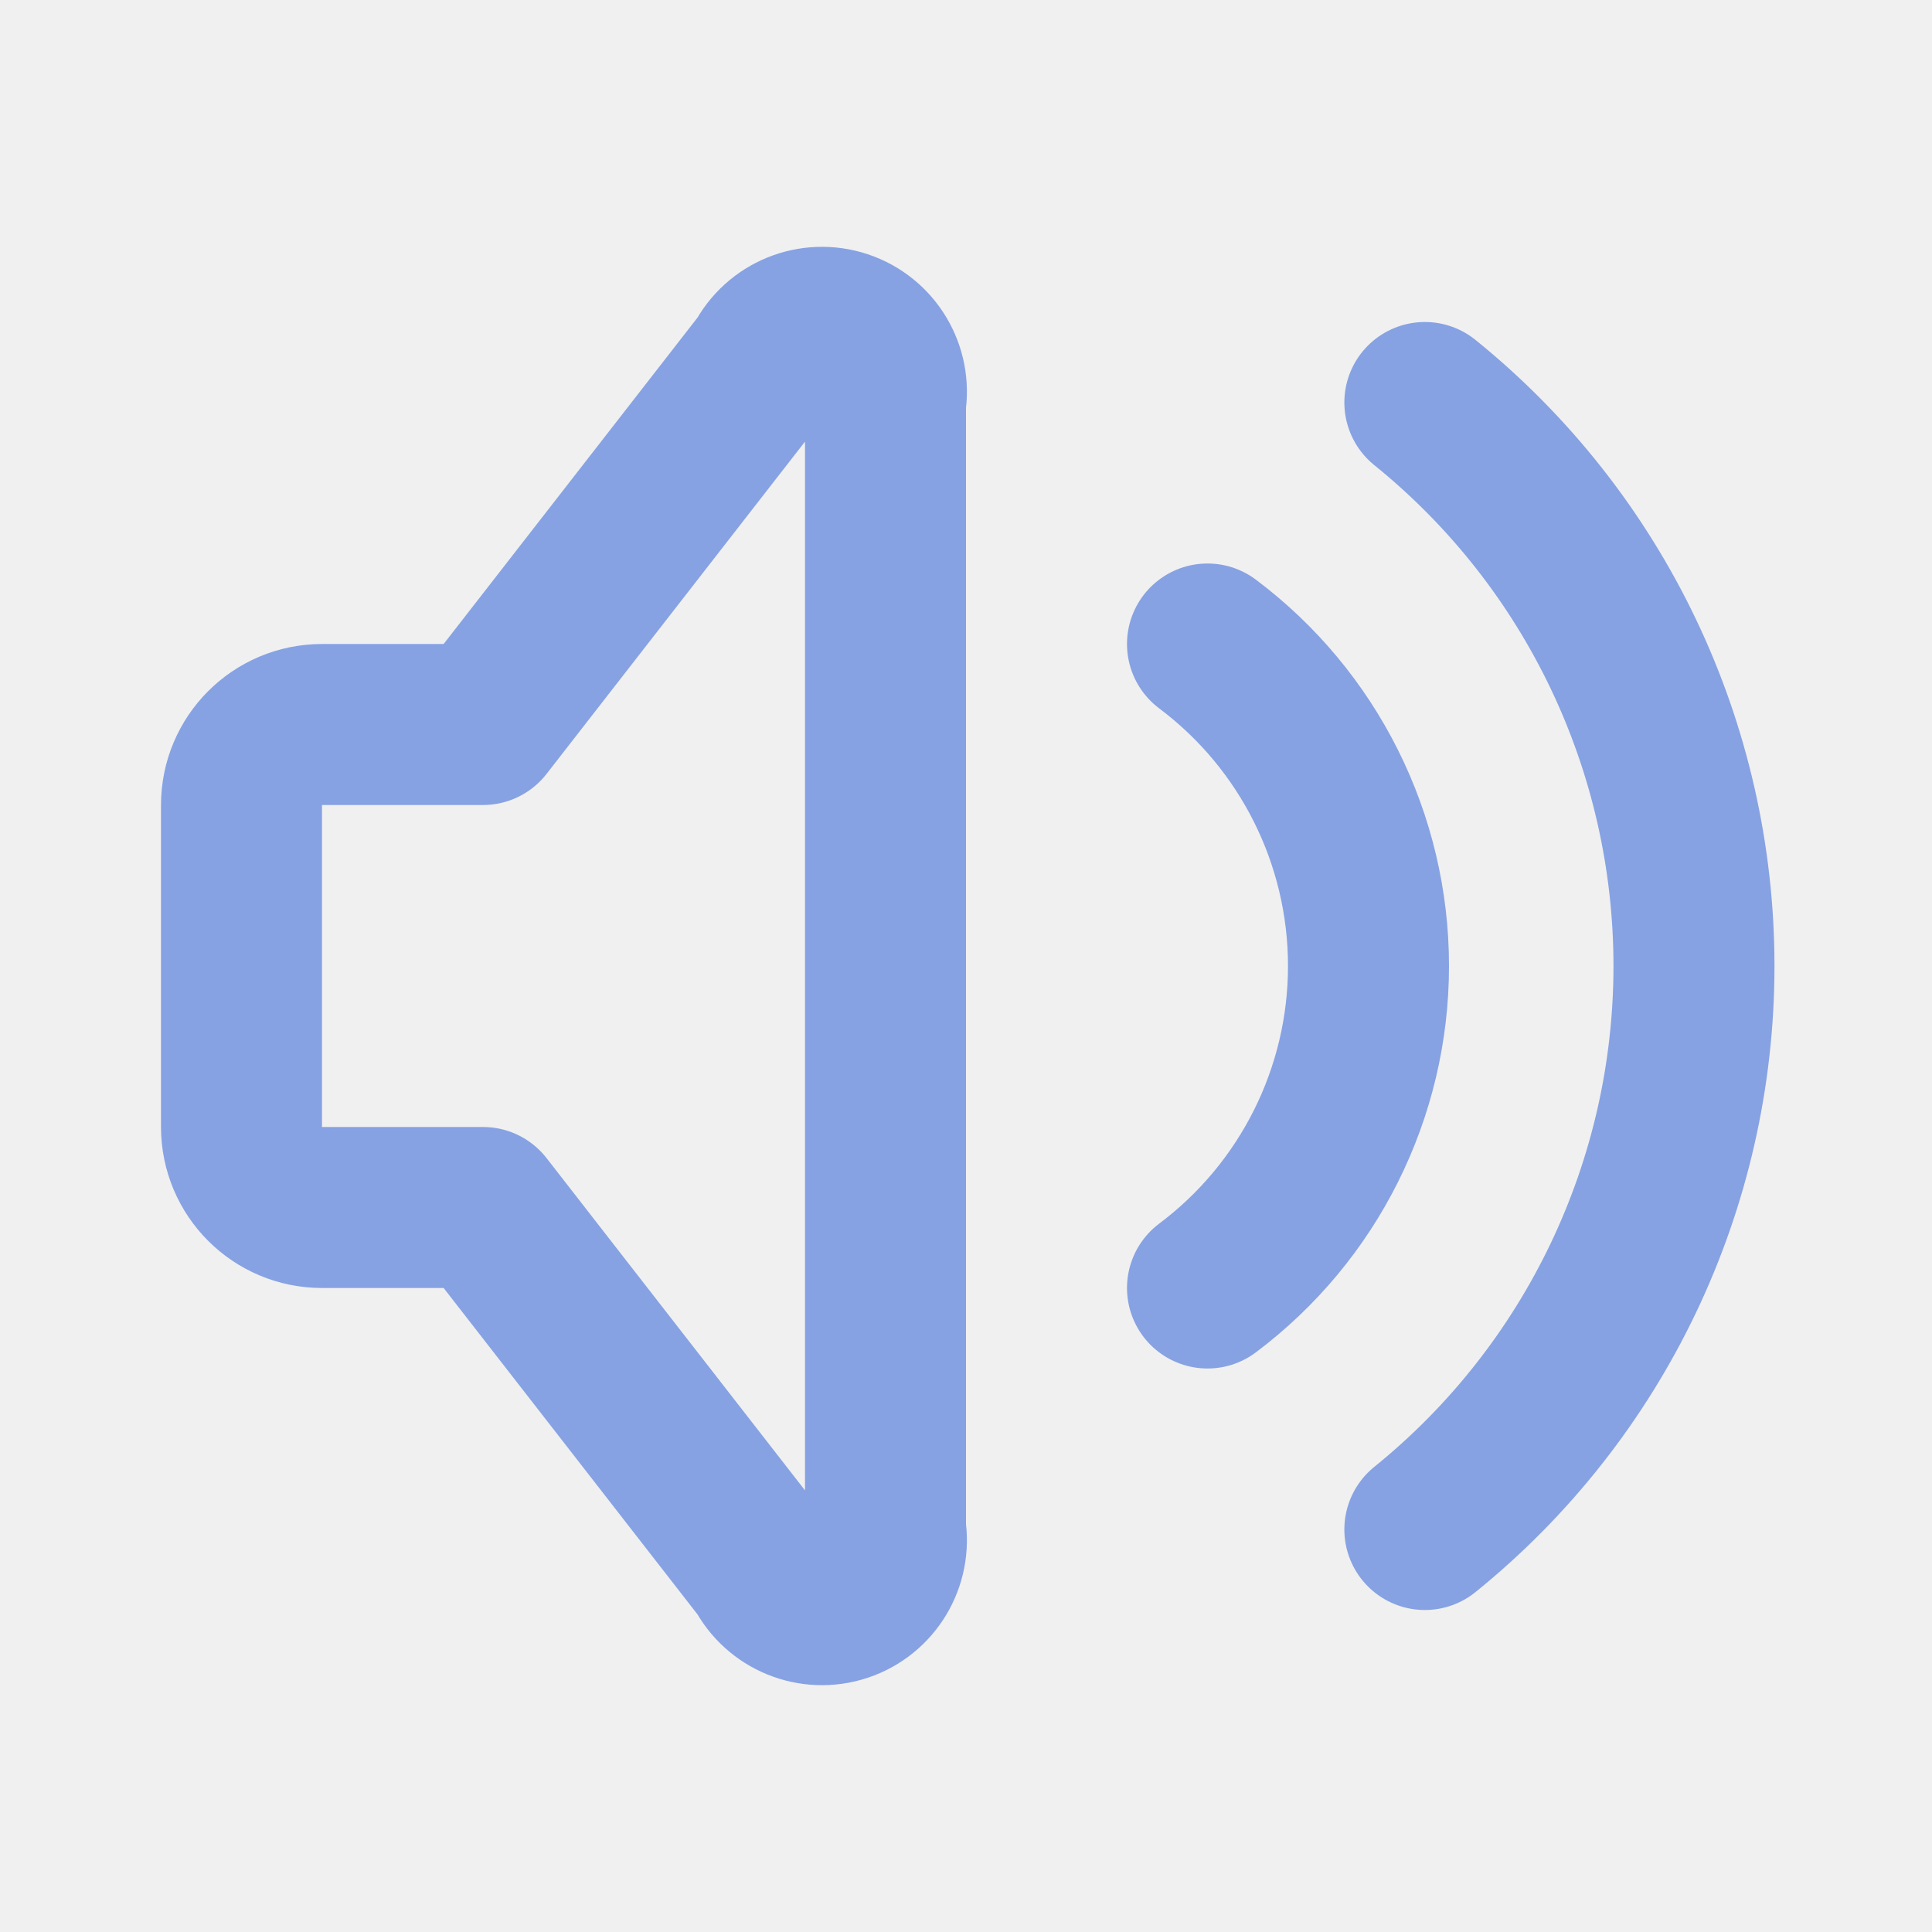
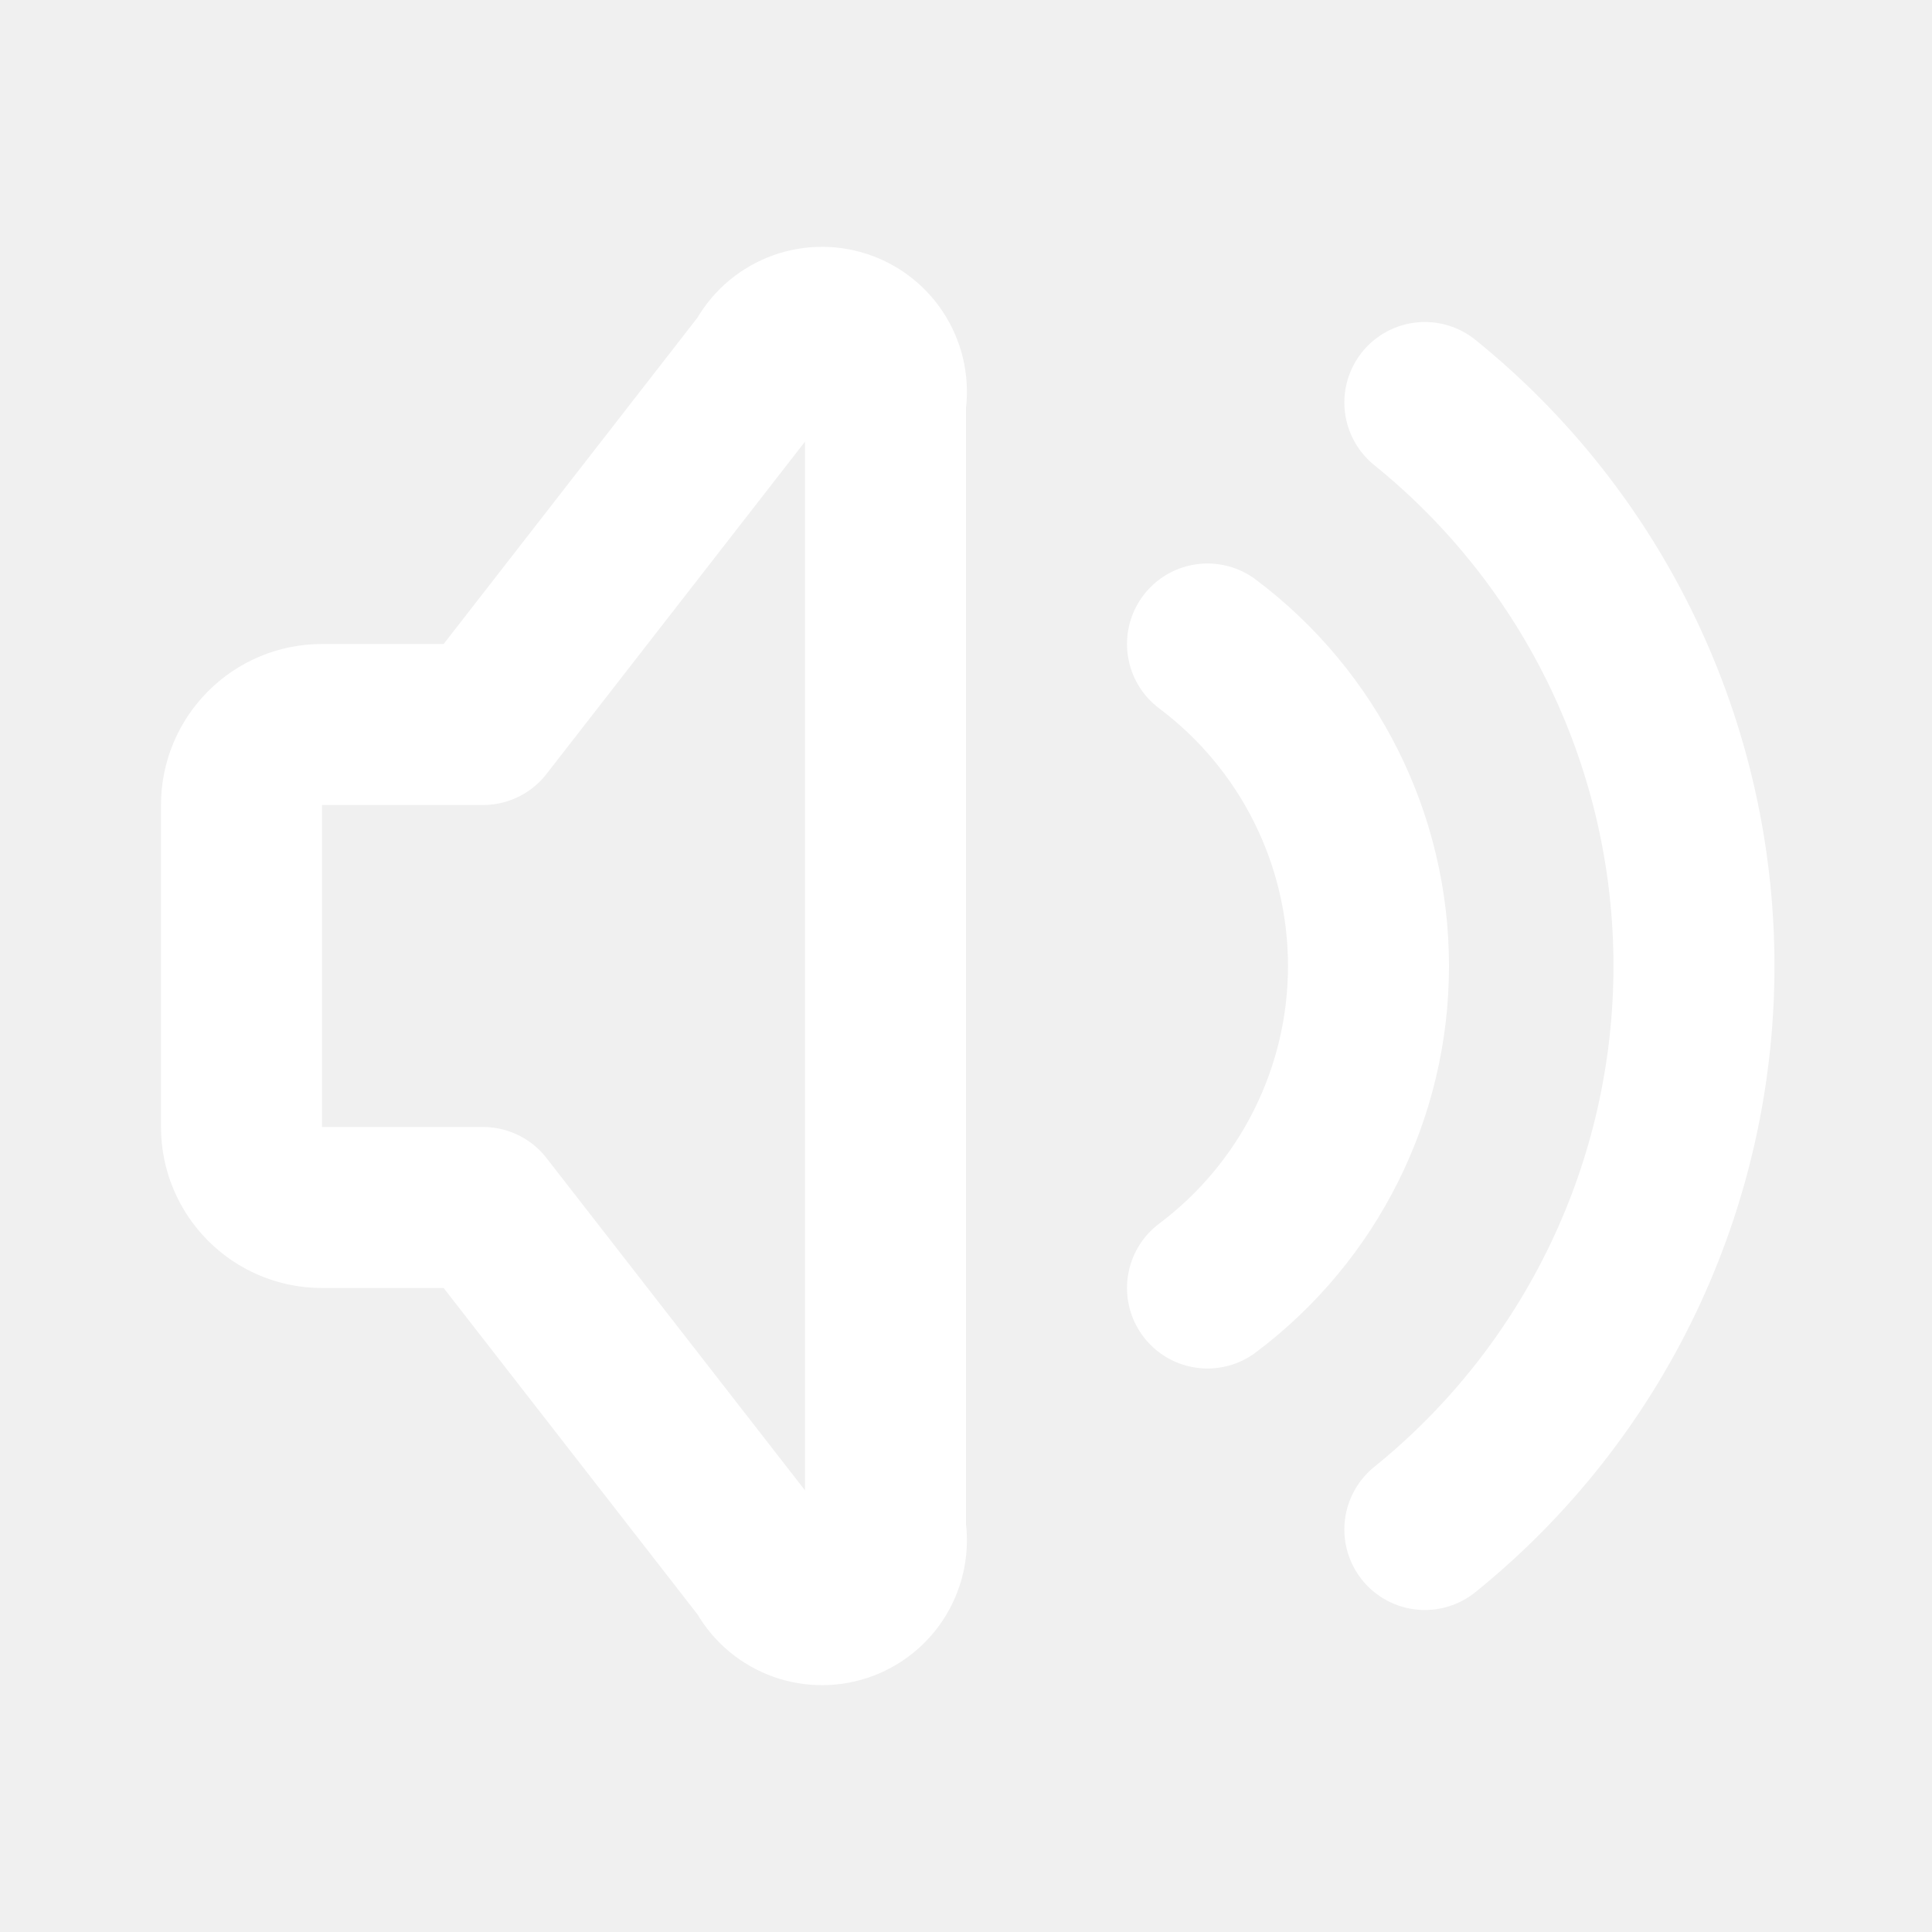
- <svg xmlns="http://www.w3.org/2000/svg" width="24" height="24" viewBox="0 0 24 24" fill="none" stroke="#86A2E3" stroke-width="2" stroke-linecap="round" stroke-linejoin="round" class="icon icon-tabler icons-tabler-outline icon-tabler-volume">
+ <svg xmlns="http://www.w3.org/2000/svg" width="24" height="24" viewBox="0 0 24 24" fill="none" stroke="#ffffff" stroke-width="2" stroke-linecap="round" stroke-linejoin="round" class="icon icon-tabler icons-tabler-outline icon-tabler-volume">
  <path stroke="none" d="M0 0h24v24H0z" fill="none" />
  <path d="M15 8a5 5 0 0 1 0 8" />
  <path d="M17.7 5a9 9 0 0 1 0 14" />
  <path d="M6 15h-2a1 1 0 0 1 -1 -1v-4a1 1 0 0 1 1 -1h2l3.5 -4.5a.8 .8 0 0 1 1.5 .5v14a.8 .8 0 0 1 -1.5 .5l-3.5 -4.5" />
</svg>
